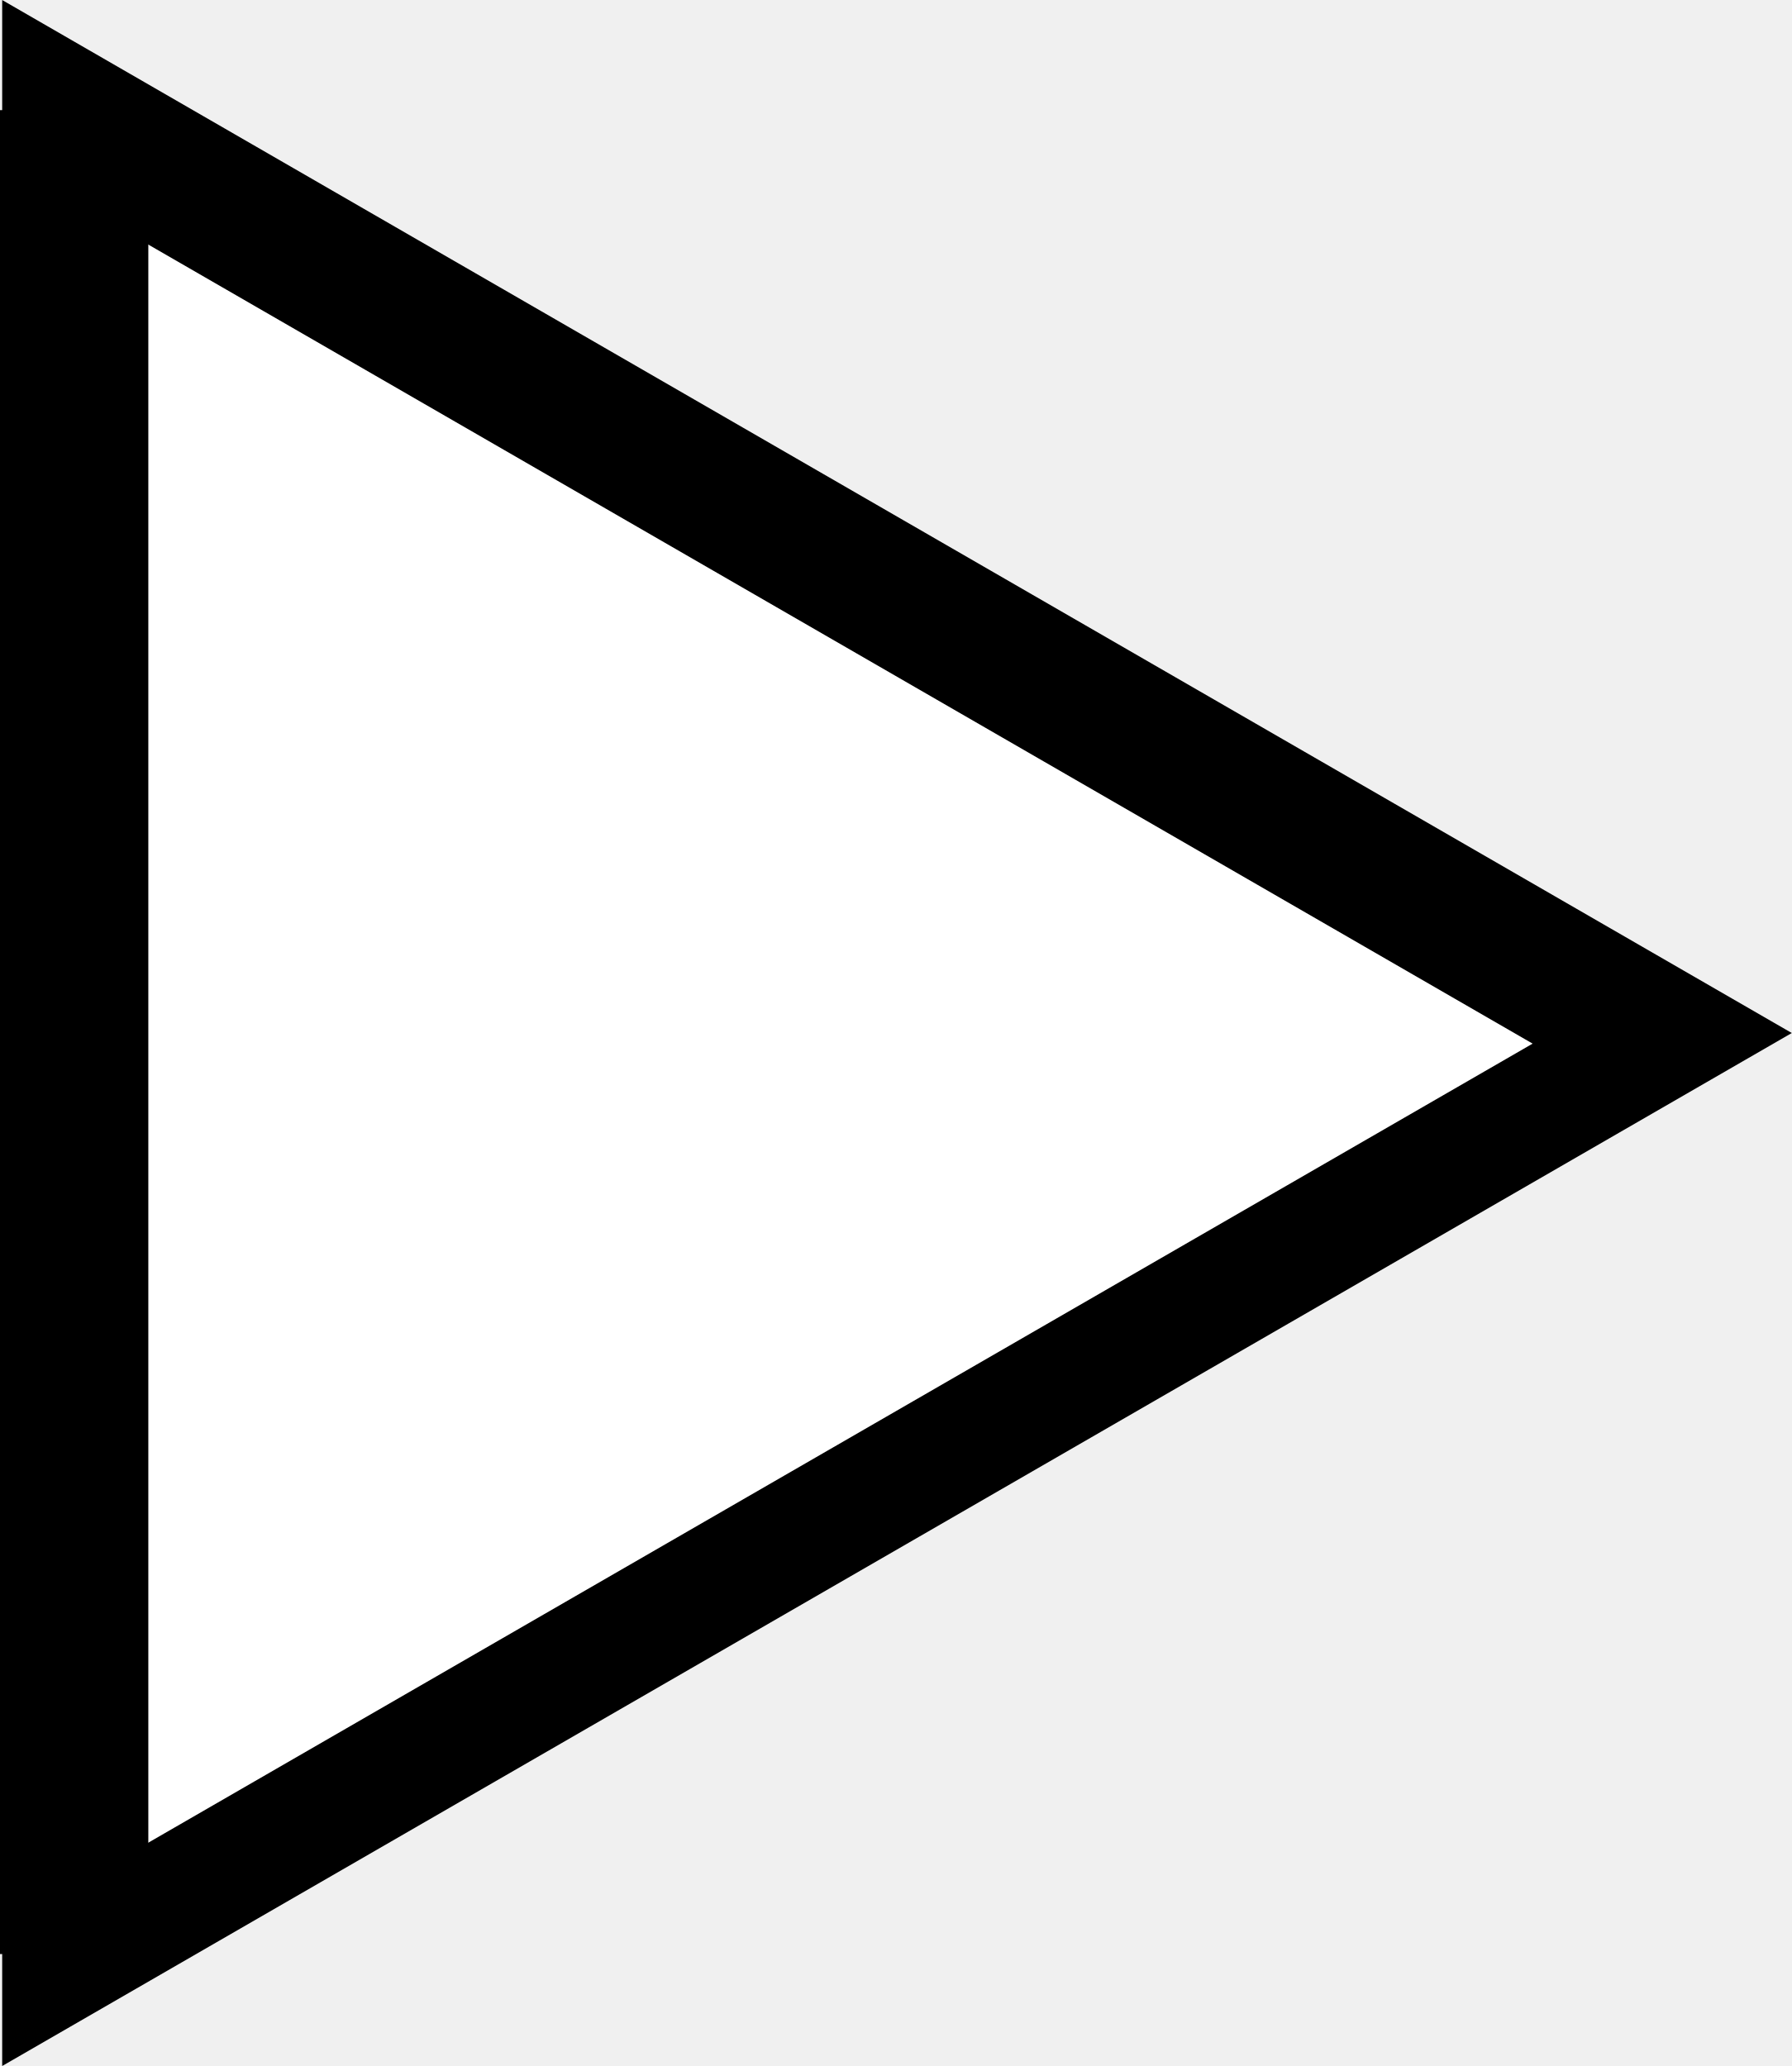
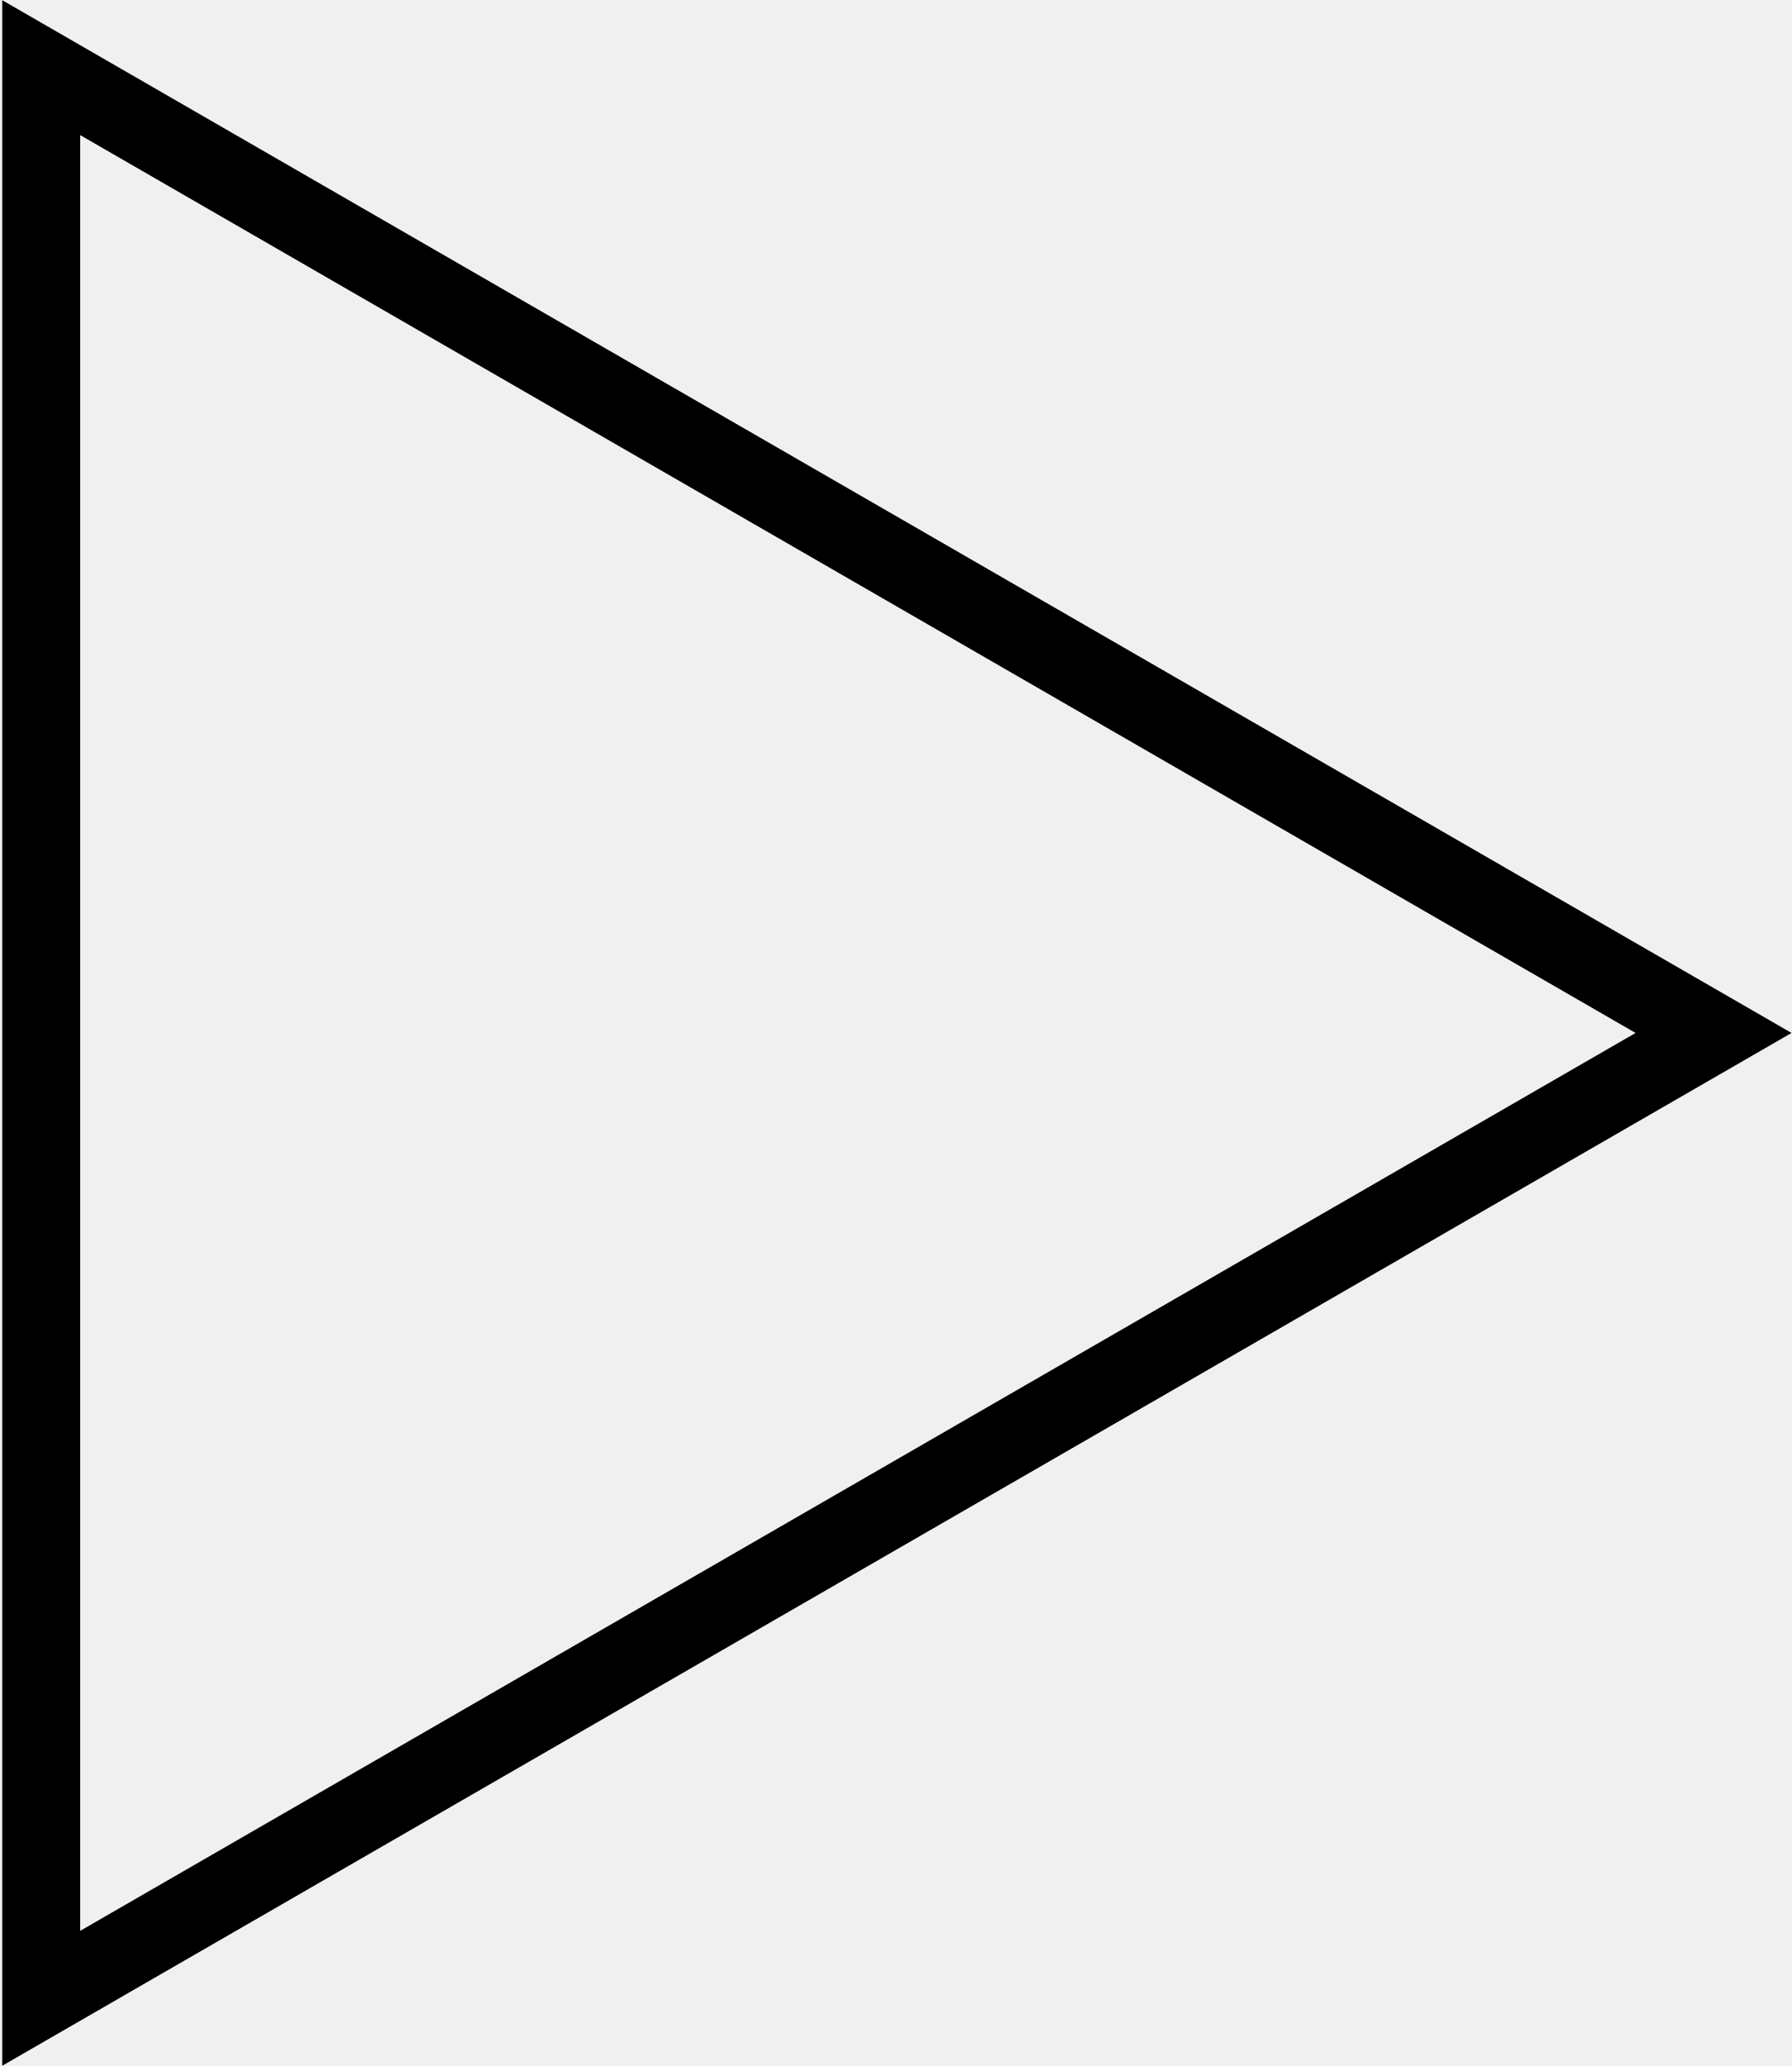
<svg xmlns="http://www.w3.org/2000/svg" width="48.655mm" height="56.113mm" viewBox="0 0 48.655 56.113" version="1.1" id="svg5">
  <defs id="defs2" />
  <g id="layer1" transform="translate(-49.03339,-3.088744)">
-     <path style="fill:#000000;stroke-width:0.265" id="path329" d="m 14.554,57.767 0,-28.056 -10e-7,-28.056 24.298,14.028 24.298,14.028 -24.298,14.028 z" transform="translate(34.53874,1.434724)" />
-     <path style="fill:#ffffff;stroke-width:0.265" id="path329-3-5-3" d="m 14.554,57.767 0,-28.056 -10e-7,-28.056 24.298,14.028 24.298,14.028 -24.298,14.028 z" transform="matrix(0.8545437,0,0,0.8545437,36.68703,6.044512)" />
-     <rect style="fill:#000000;stroke-width:0.265" id="rect746" width="4.028" height="50.081" x="49.033" y="6.08" />
+     <path id="path511" style="fill:#000000;stroke-width:0.265" d="M 49.094 3.094 L 49.094 4.01 L 49.094 59.195 C 65.29 49.846 81.486 40.495 97.682 31.144 C 81.486 21.794 65.29 12.443 49.094 3.094 z M 51.211 6.758 C 65.29 14.887 79.368 23.015 93.447 31.144 C 79.368 39.273 65.29 47.402 51.211 55.531 L 51.211 6.758 z " />
  </g>
</svg>
